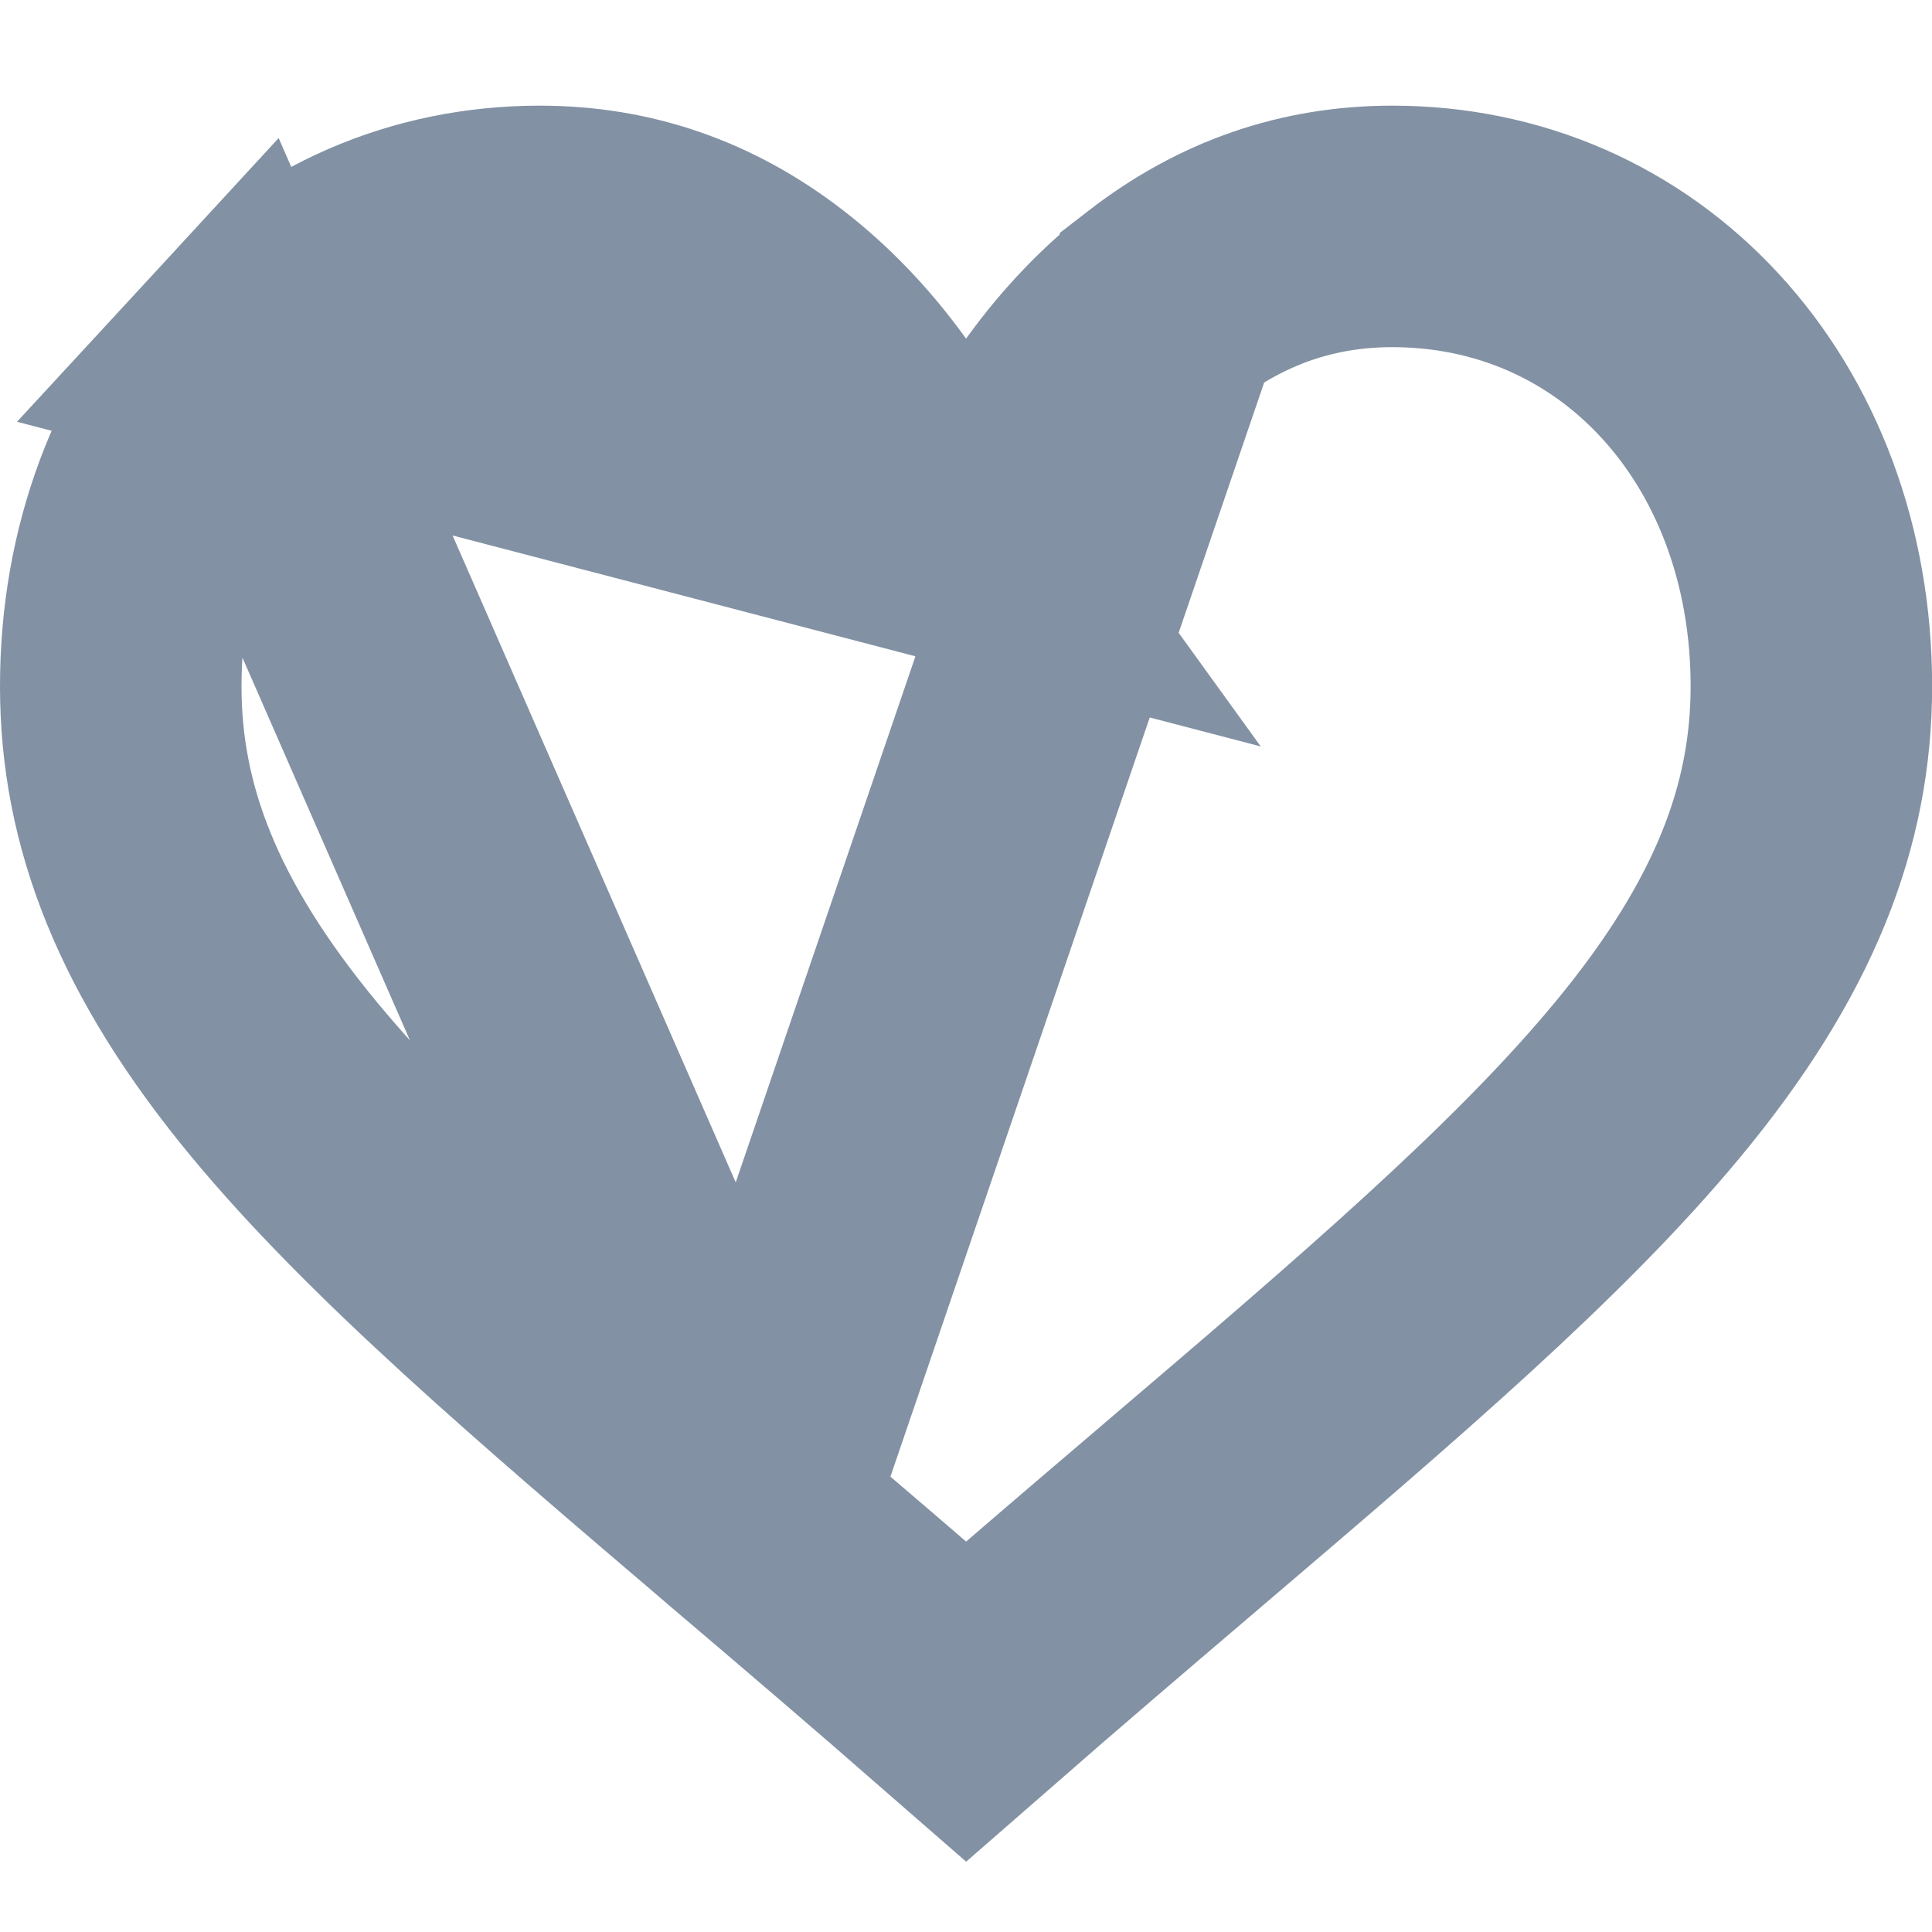
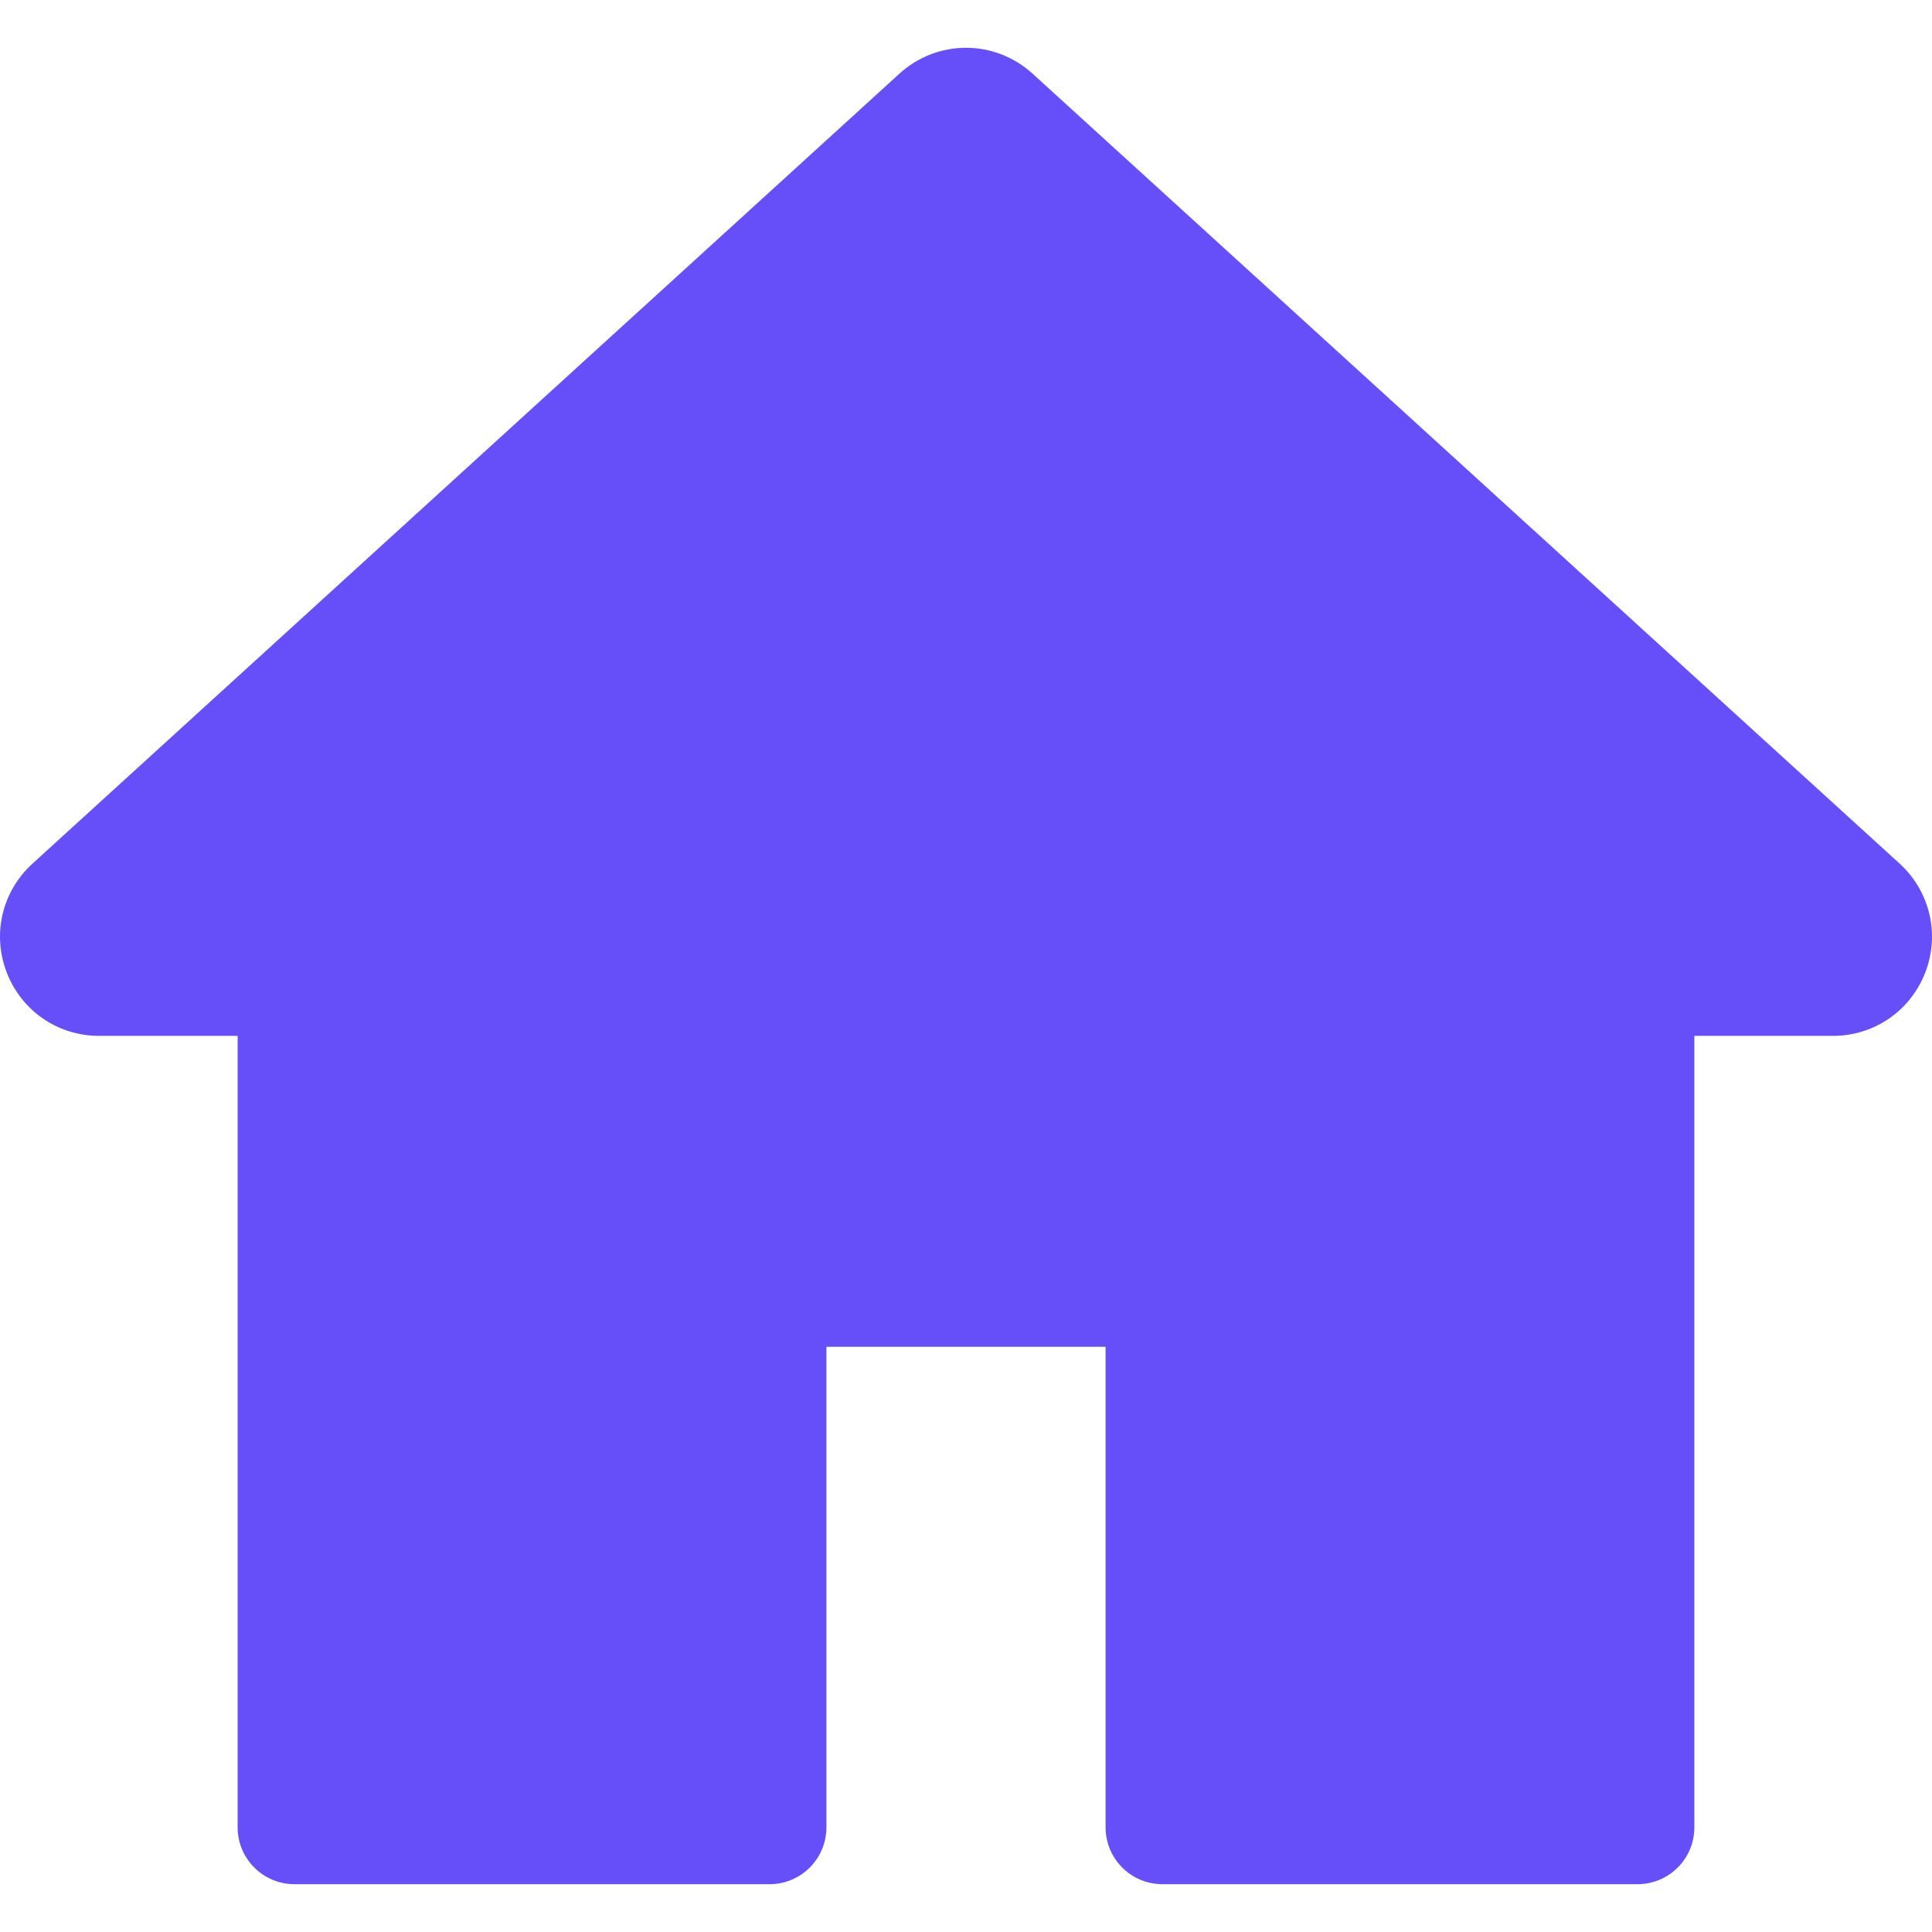
- <svg xmlns="http://www.w3.org/2000/svg" width="16" height="16" viewBox="0 0 16 16" fill="none">
-   <path d="M8 4.511L7.19 3.39C6.942 3.046 6.667 2.762 6.372 2.534L6.372 2.534C5.799 2.091 5.168 1.875 4.47 1.875C3.51 1.875 2.641 2.256 2.005 2.946L8 4.511ZM8 4.511L8.811 3.39M8 4.511L8.811 3.39M8.811 3.39C9.059 3.046 9.334 2.762 9.629 2.534L8.811 3.39ZM6.208 12.549L6.208 12.549L6.211 12.552C6.75 13.01 7.363 13.533 8.001 14.09C8.634 13.537 9.243 13.018 9.778 12.562L9.793 12.549L9.793 12.549C11.427 11.156 12.743 10.031 13.644 8.943L13.644 8.943C14.616 7.77 15.001 6.749 15.001 5.683C15.001 4.596 14.629 3.632 13.996 2.946C13.36 2.256 12.491 1.875 11.531 1.875C10.833 1.875 10.202 2.091 9.629 2.534L6.208 12.549ZM6.208 12.549C4.574 11.156 3.258 10.031 2.357 8.944C1.385 7.77 1 6.749 1 5.683C1 4.596 1.372 3.632 2.005 2.946L6.208 12.549Z" stroke="#8291A3" stroke-width="2" />
+ <svg xmlns="http://www.w3.org/2000/svg" width="12" height="12" viewBox="0 0 12 12" fill="none">
+   <path d="M11.799 5.364L6.414 0.458C6.178 0.243 5.822 0.243 5.586 0.458L0.202 5.364C0.012 5.537 -0.05 5.803 0.042 6.041C0.135 6.28 0.36 6.434 0.616 6.434H1.476V11.35C1.476 11.545 1.634 11.703 1.829 11.703H4.78C4.975 11.703 5.133 11.545 5.133 11.35V8.365H6.867V11.35C6.867 11.545 7.025 11.703 7.22 11.703H10.171C10.366 11.703 10.524 11.545 10.524 11.35V6.434H11.384C11.64 6.434 11.865 6.28 11.958 6.041C12.05 5.803 11.988 5.537 11.799 5.364Z" fill="#664EF9" />
</svg>
